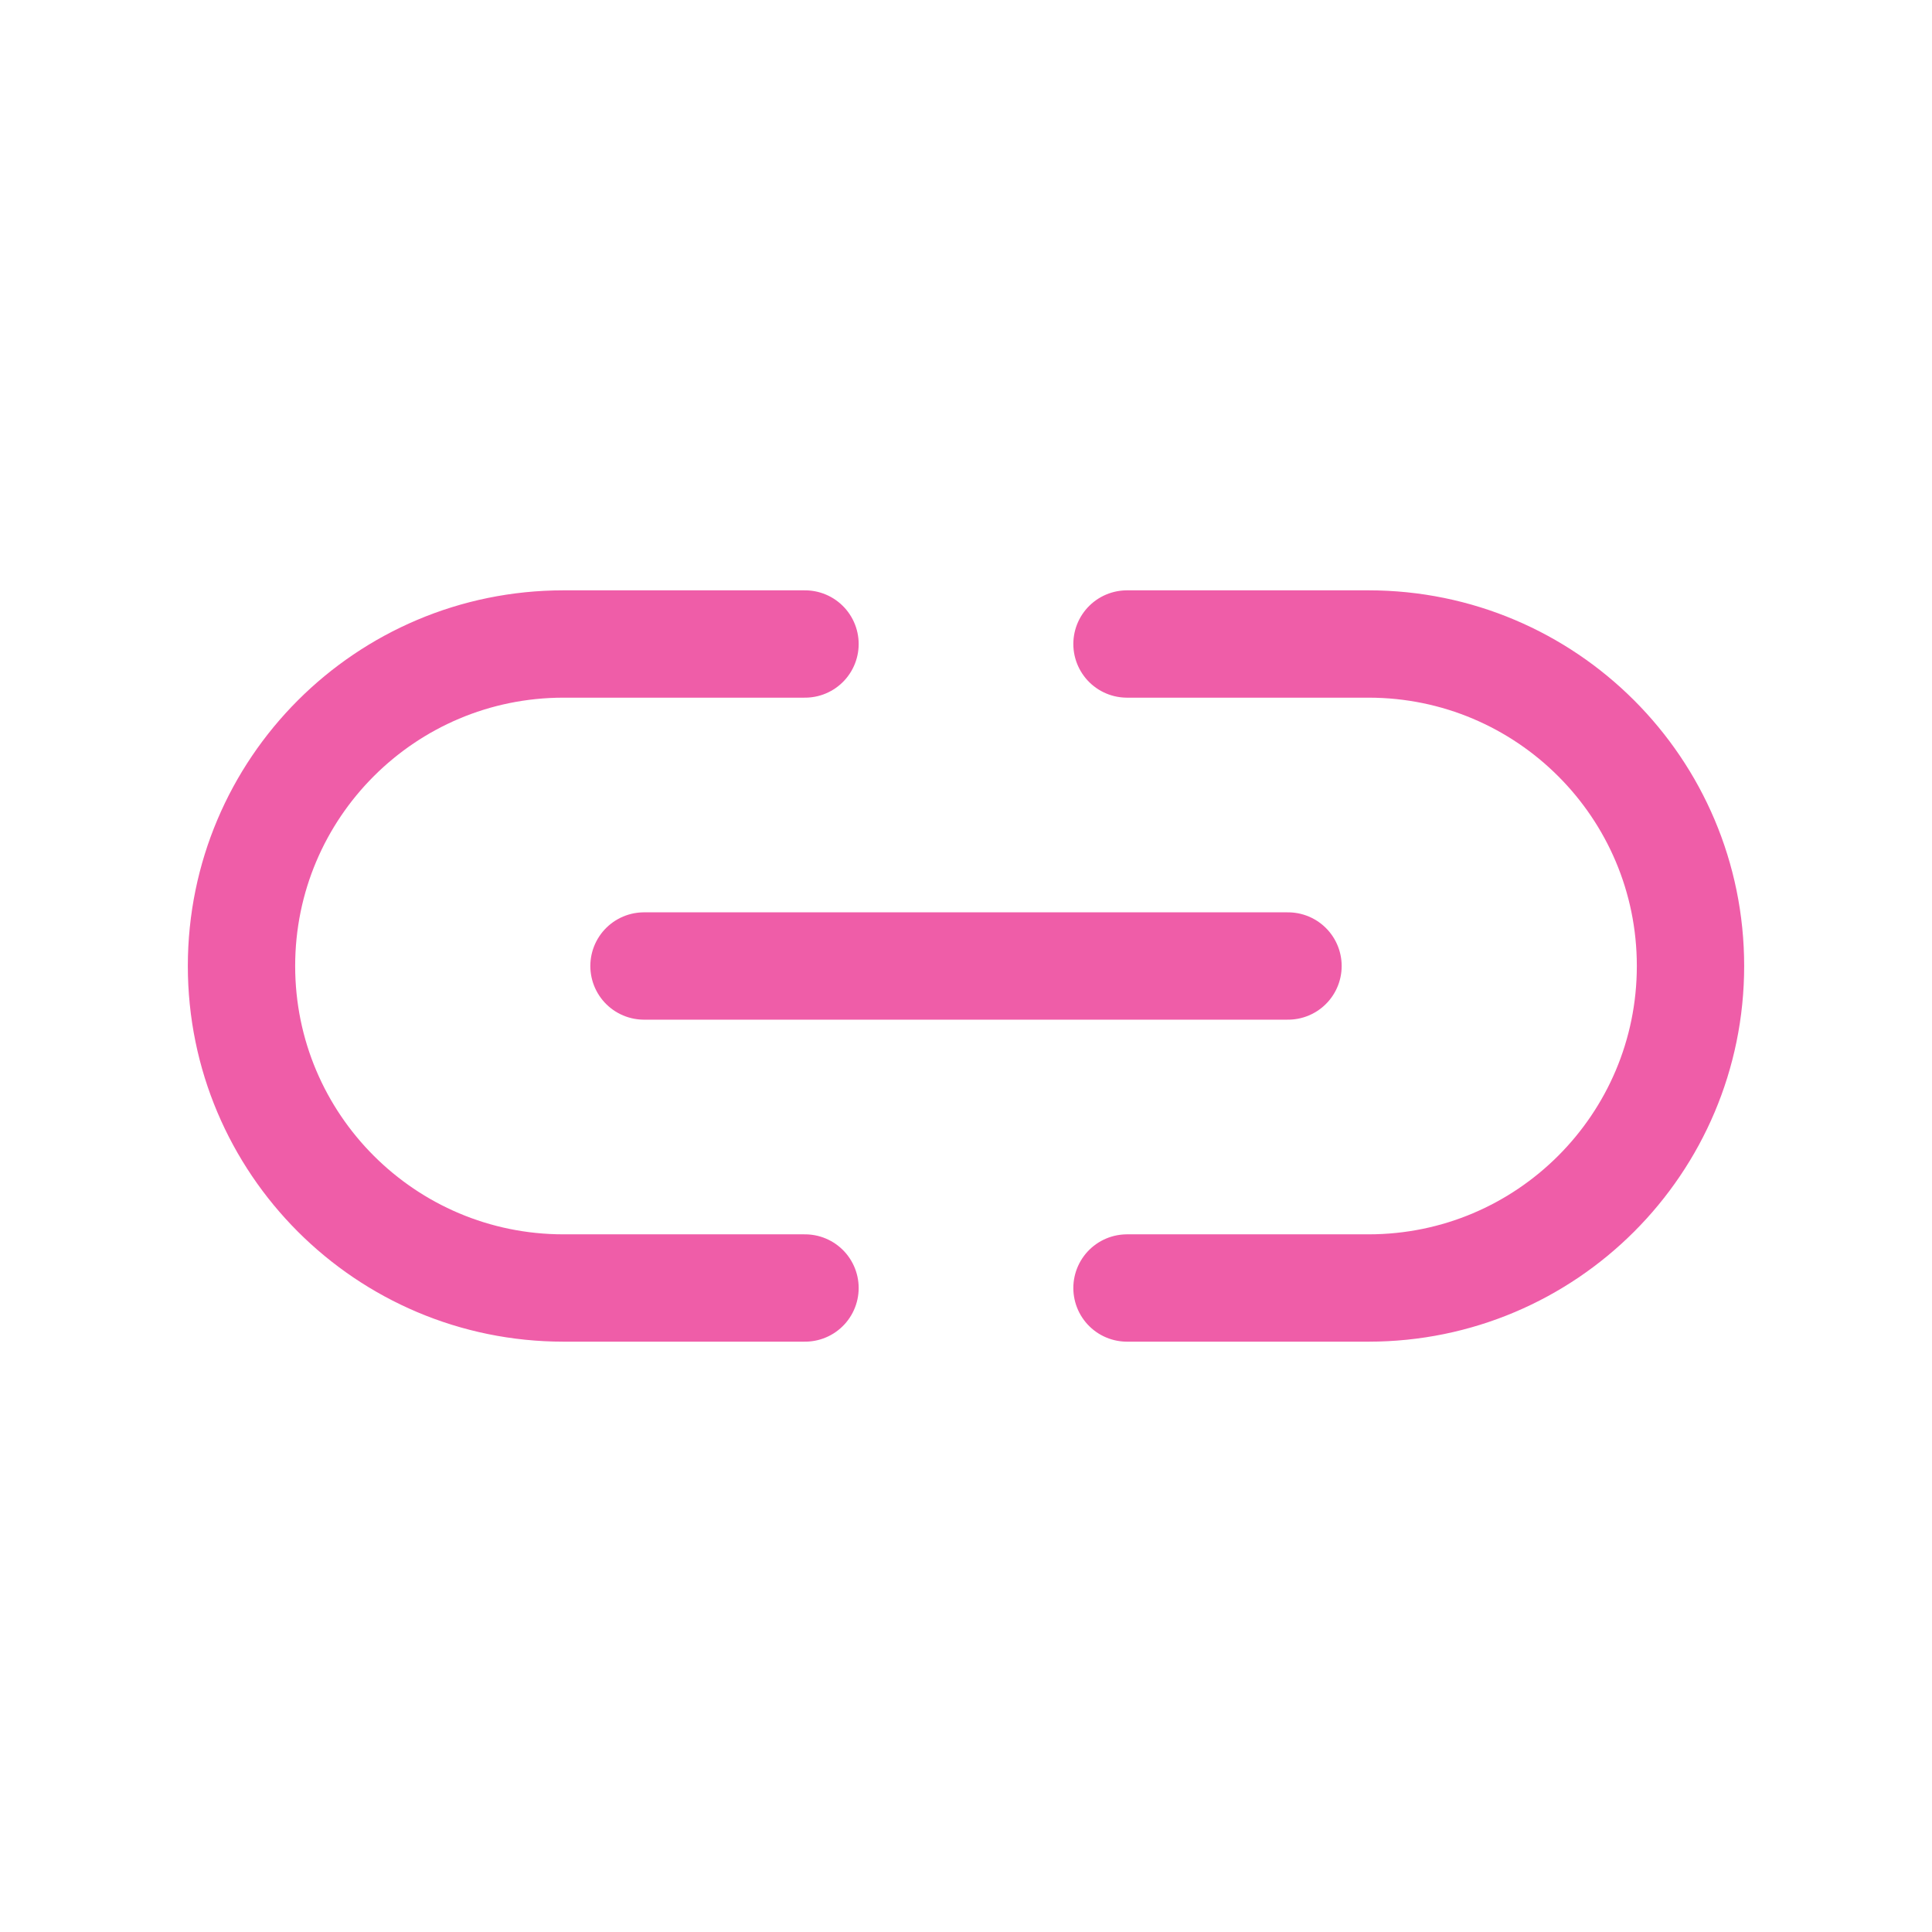
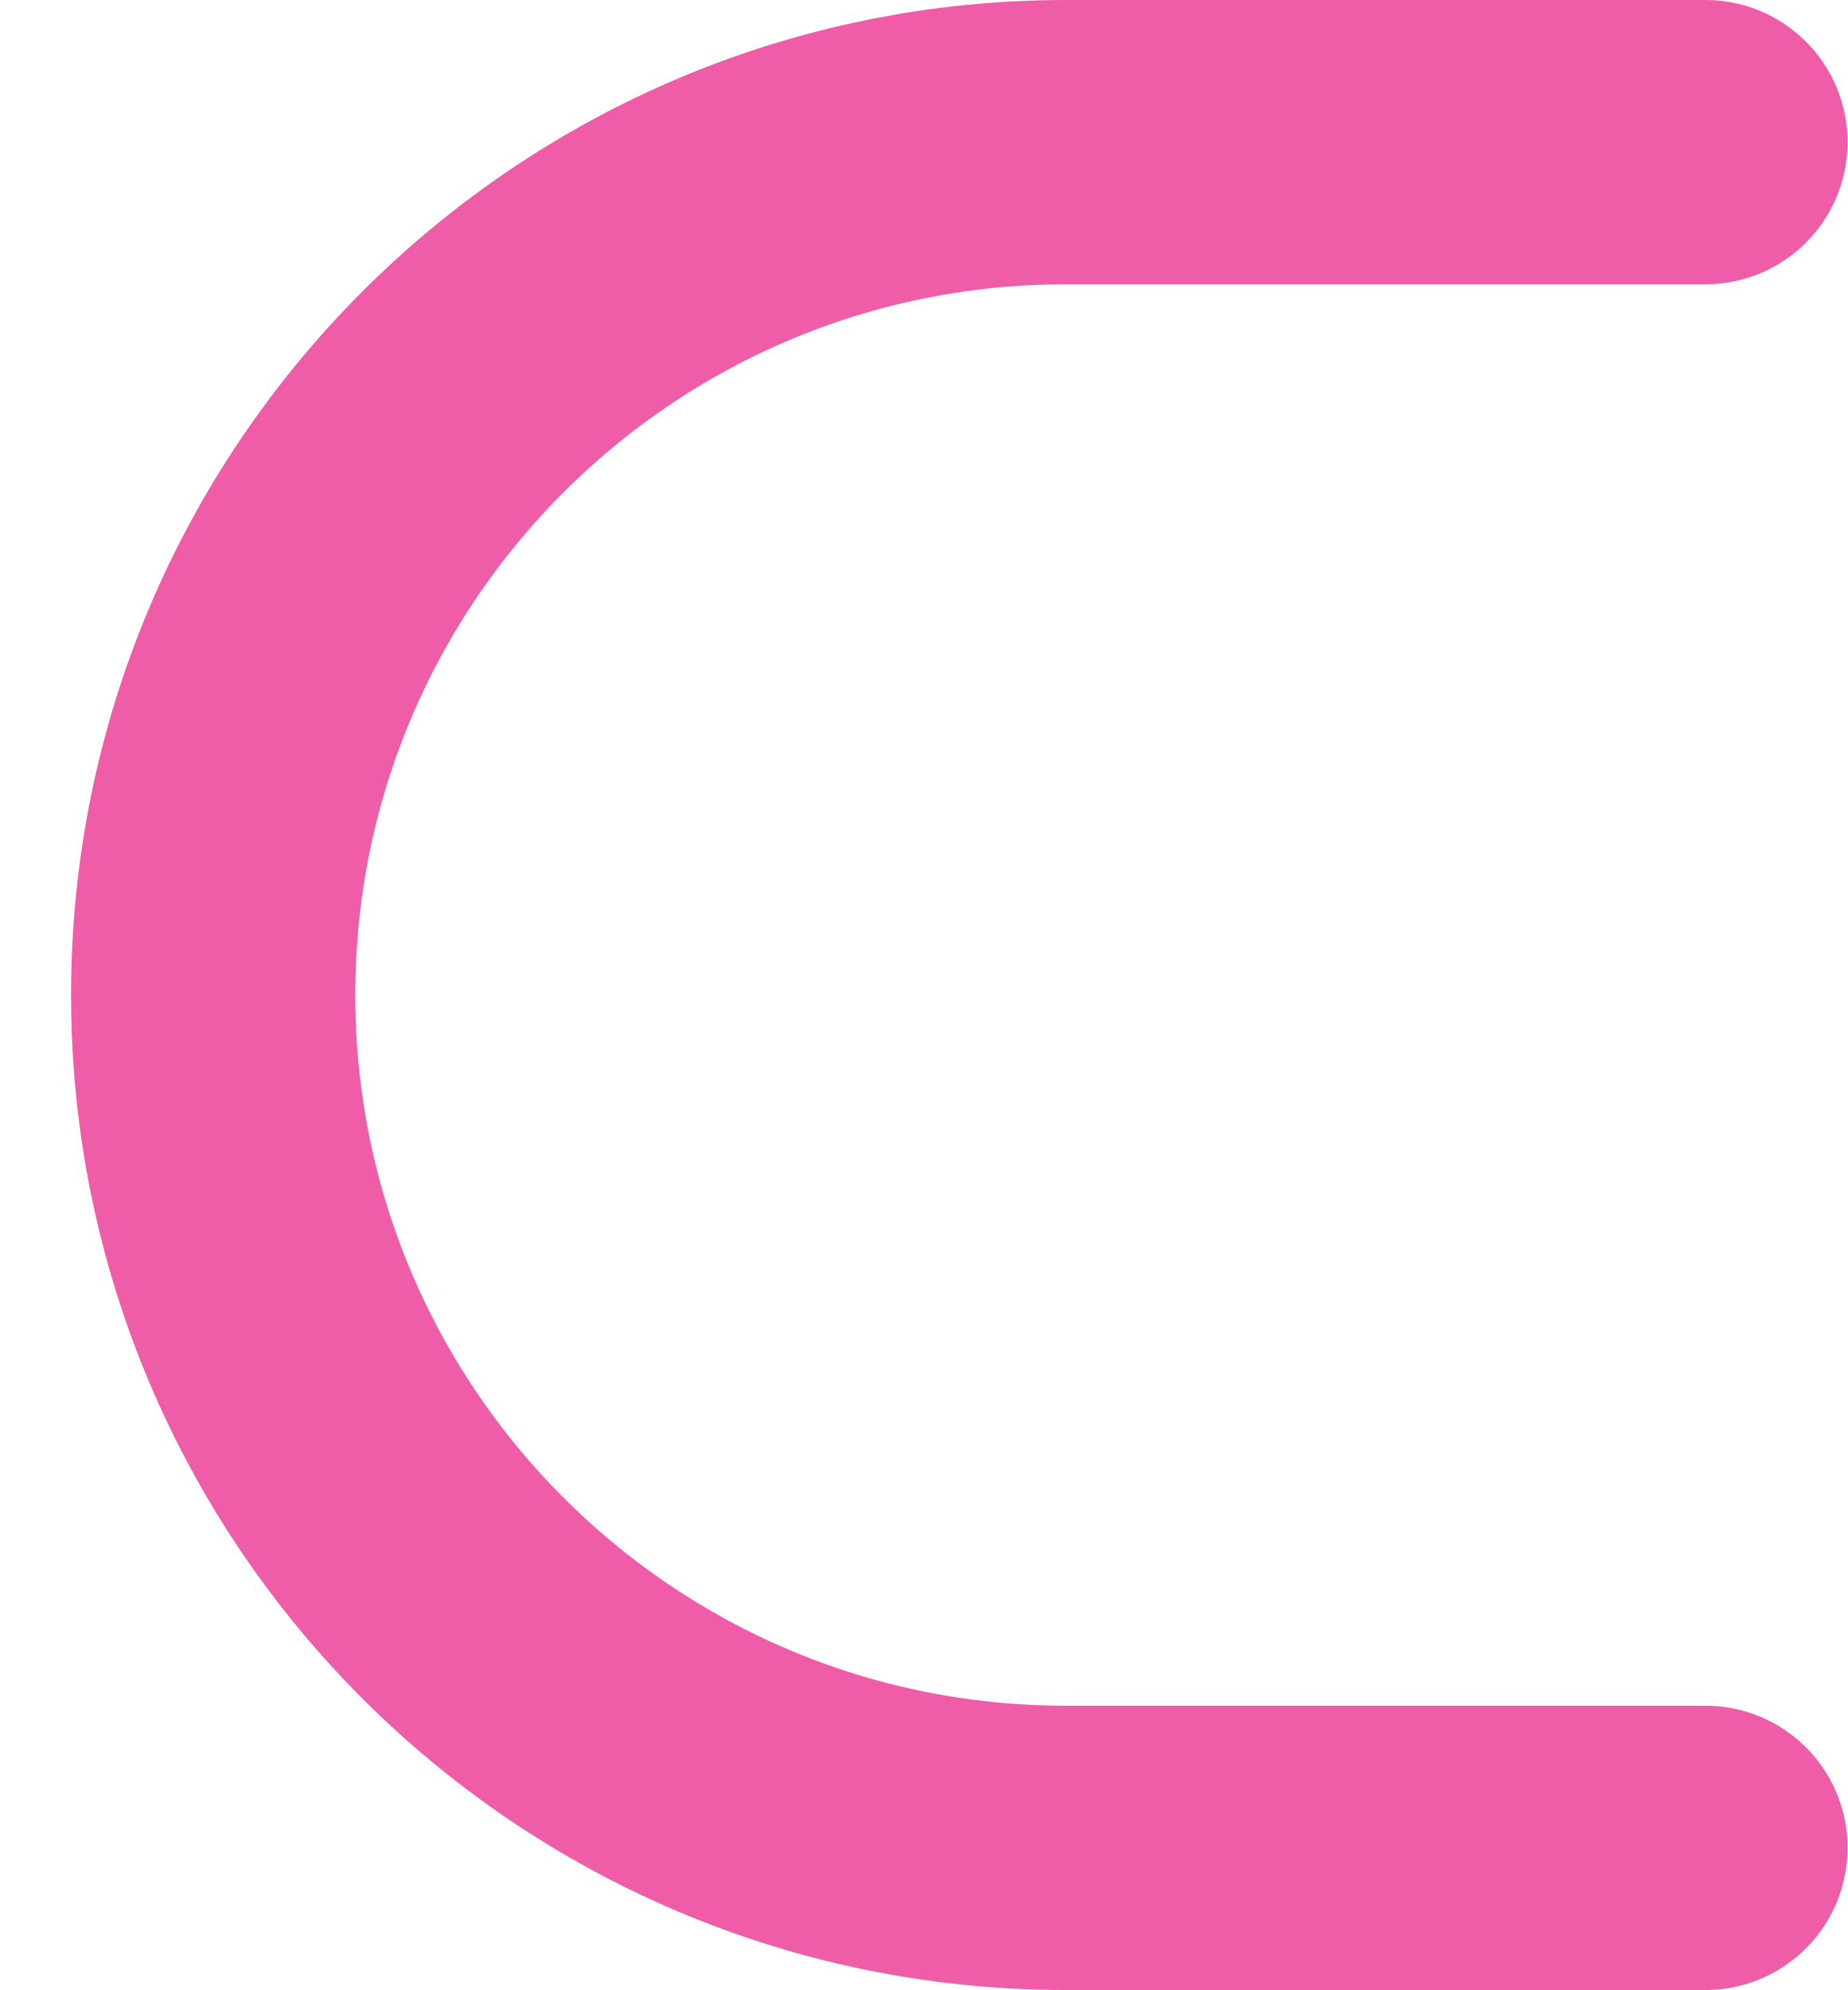
- <svg xmlns="http://www.w3.org/2000/svg" width="36" height="36" viewBox="0 0 36 36" fill="none">
-   <path d="M15 24H10.5C7.186 24 4.5 21.314 4.5 18V18C4.5 14.686 7.186 12 10.5 12H15" stroke="#EF5DA8" stroke-width="2" stroke-linecap="round" stroke-linejoin="round" />
-   <path d="M24 18H12" stroke="#EF5DA8" stroke-width="2" stroke-linecap="round" stroke-linejoin="round" />
-   <path d="M21 24H25.5C28.814 24 31.5 21.314 31.5 18V18C31.5 14.686 28.814 12 25.5 12H21" stroke="#EF5DA8" stroke-width="2" stroke-linecap="round" stroke-linejoin="round" />
+ <svg xmlns="http://www.w3.org/2000/svg" width="13" height="14" viewBox="0 0 13 14" fill="none">
+   <path d="M12 13H7.5C4.186 13 1.5 10.314 1.5 7V7C1.5 3.686 4.186 1 7.5 1H12" stroke="#EF5DA8" stroke-width="2" stroke-linecap="round" stroke-linejoin="round" />
</svg>
